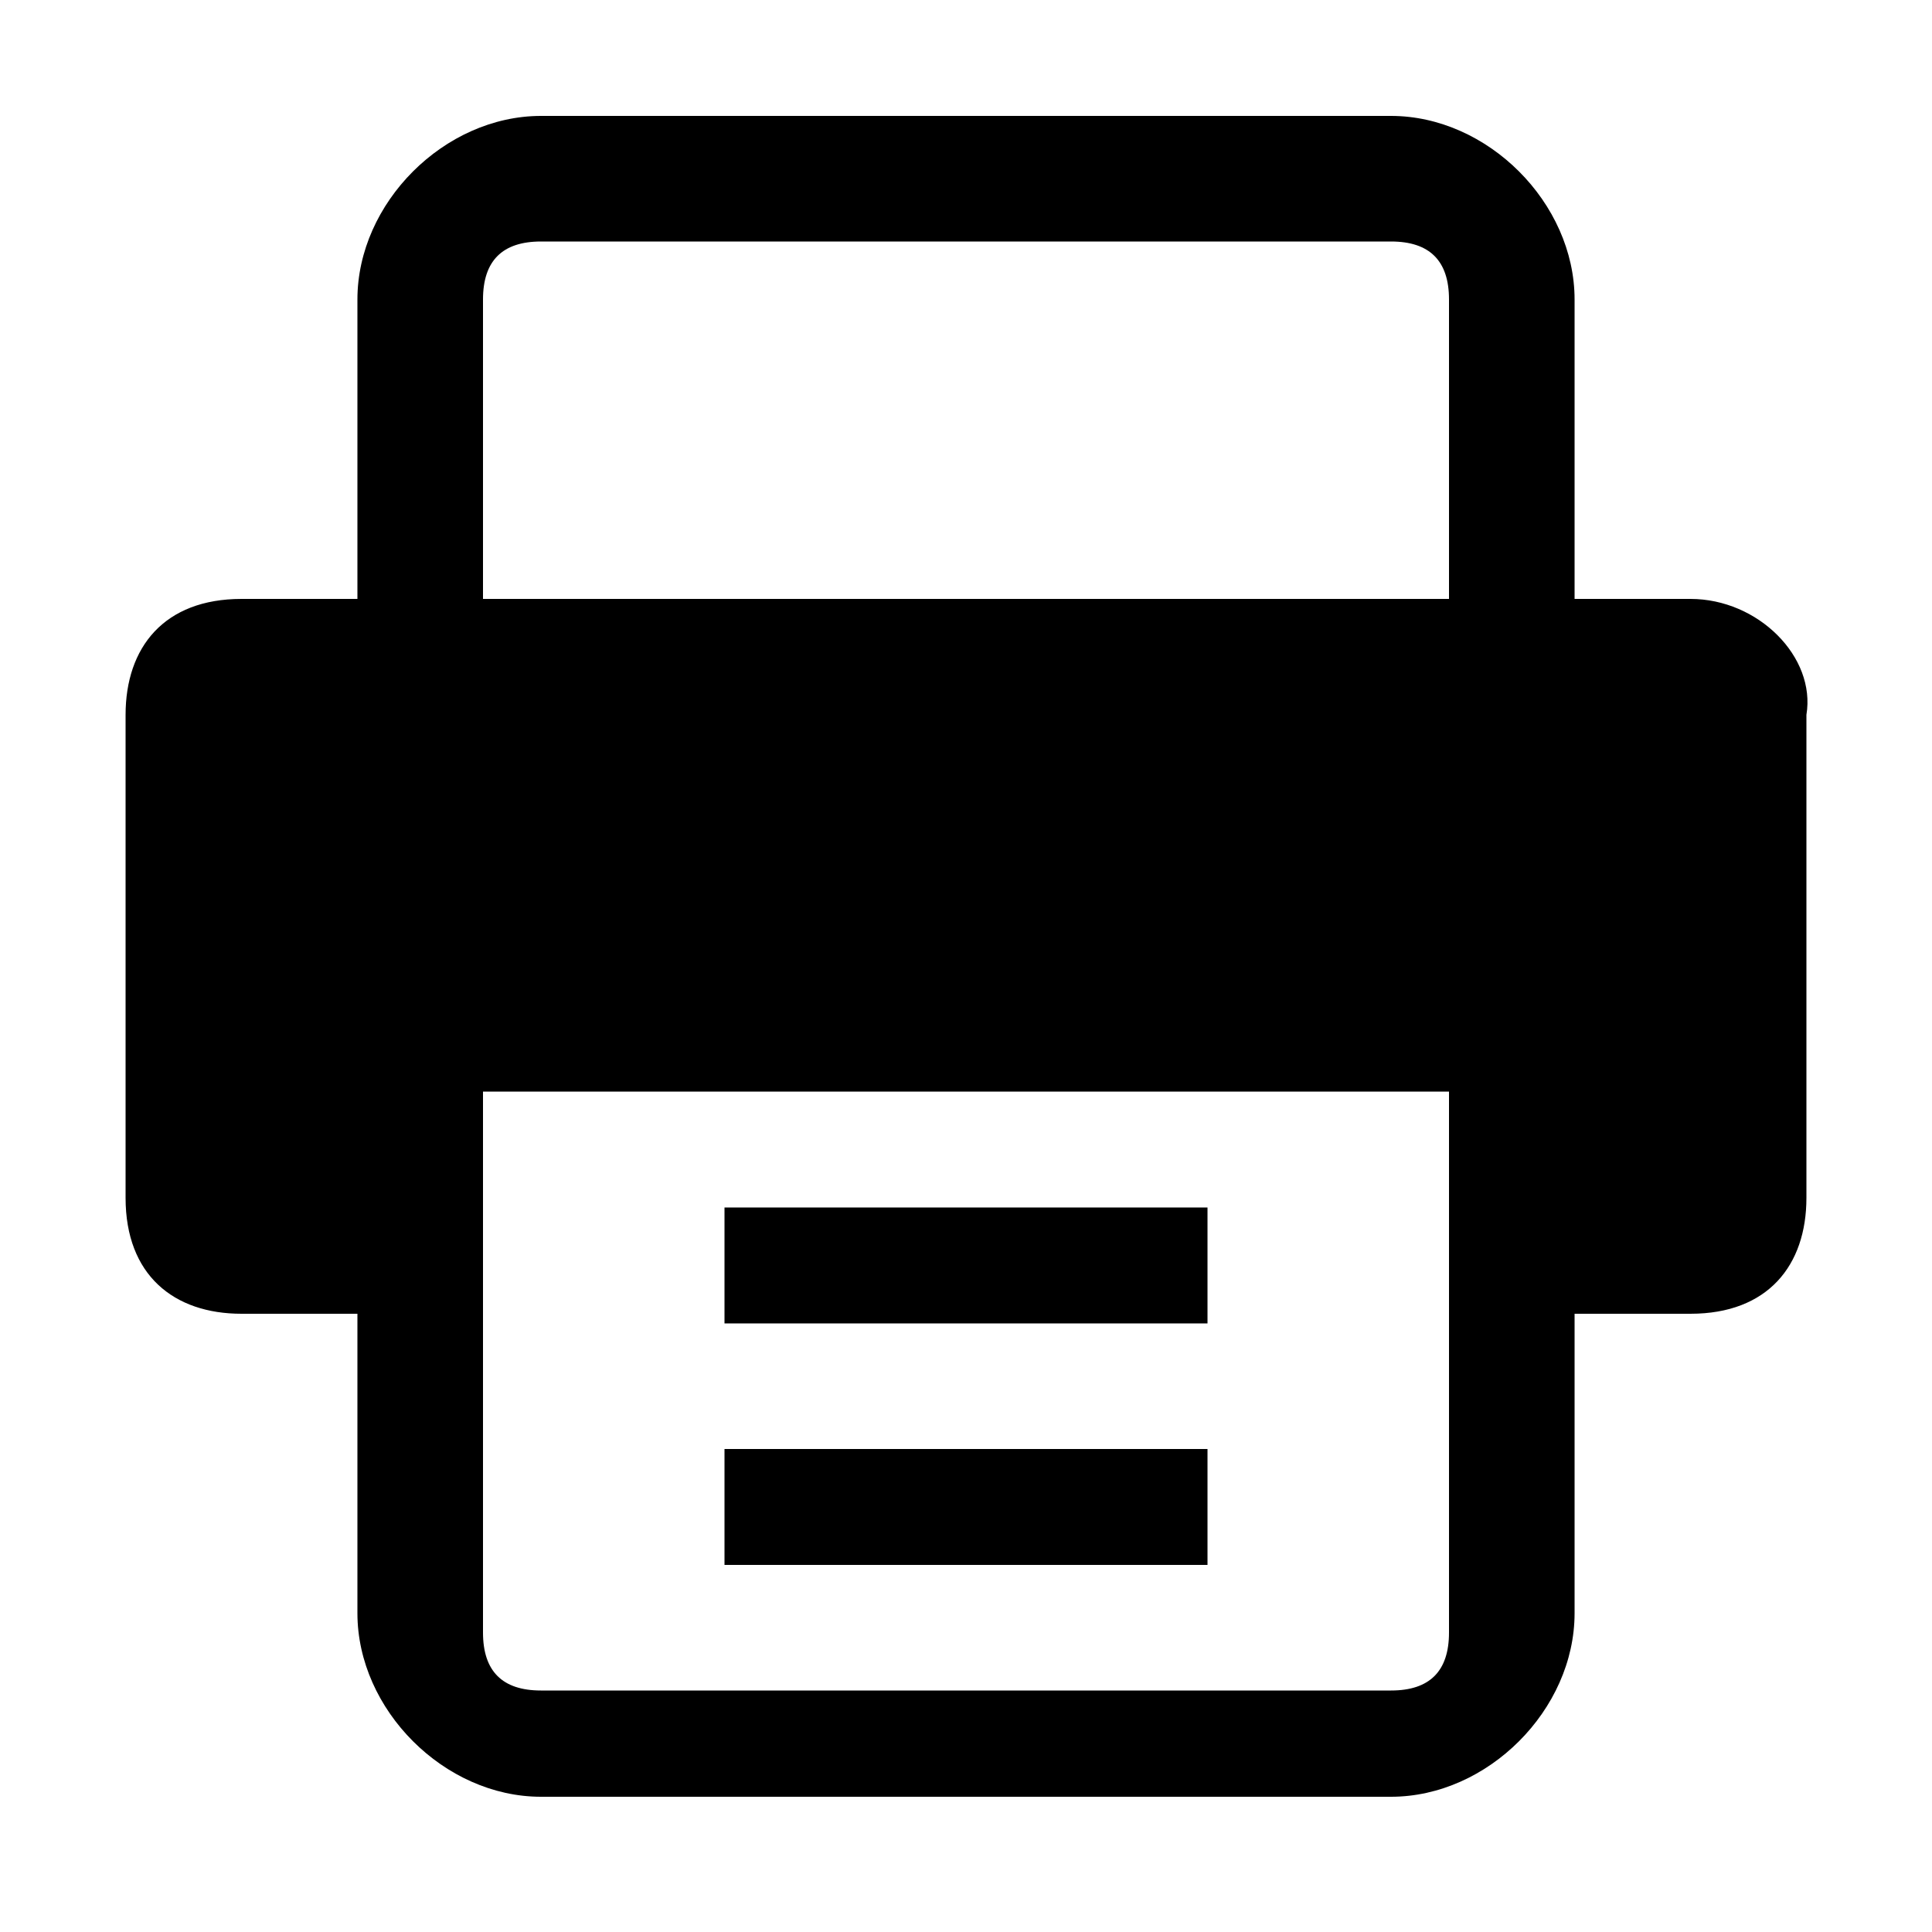
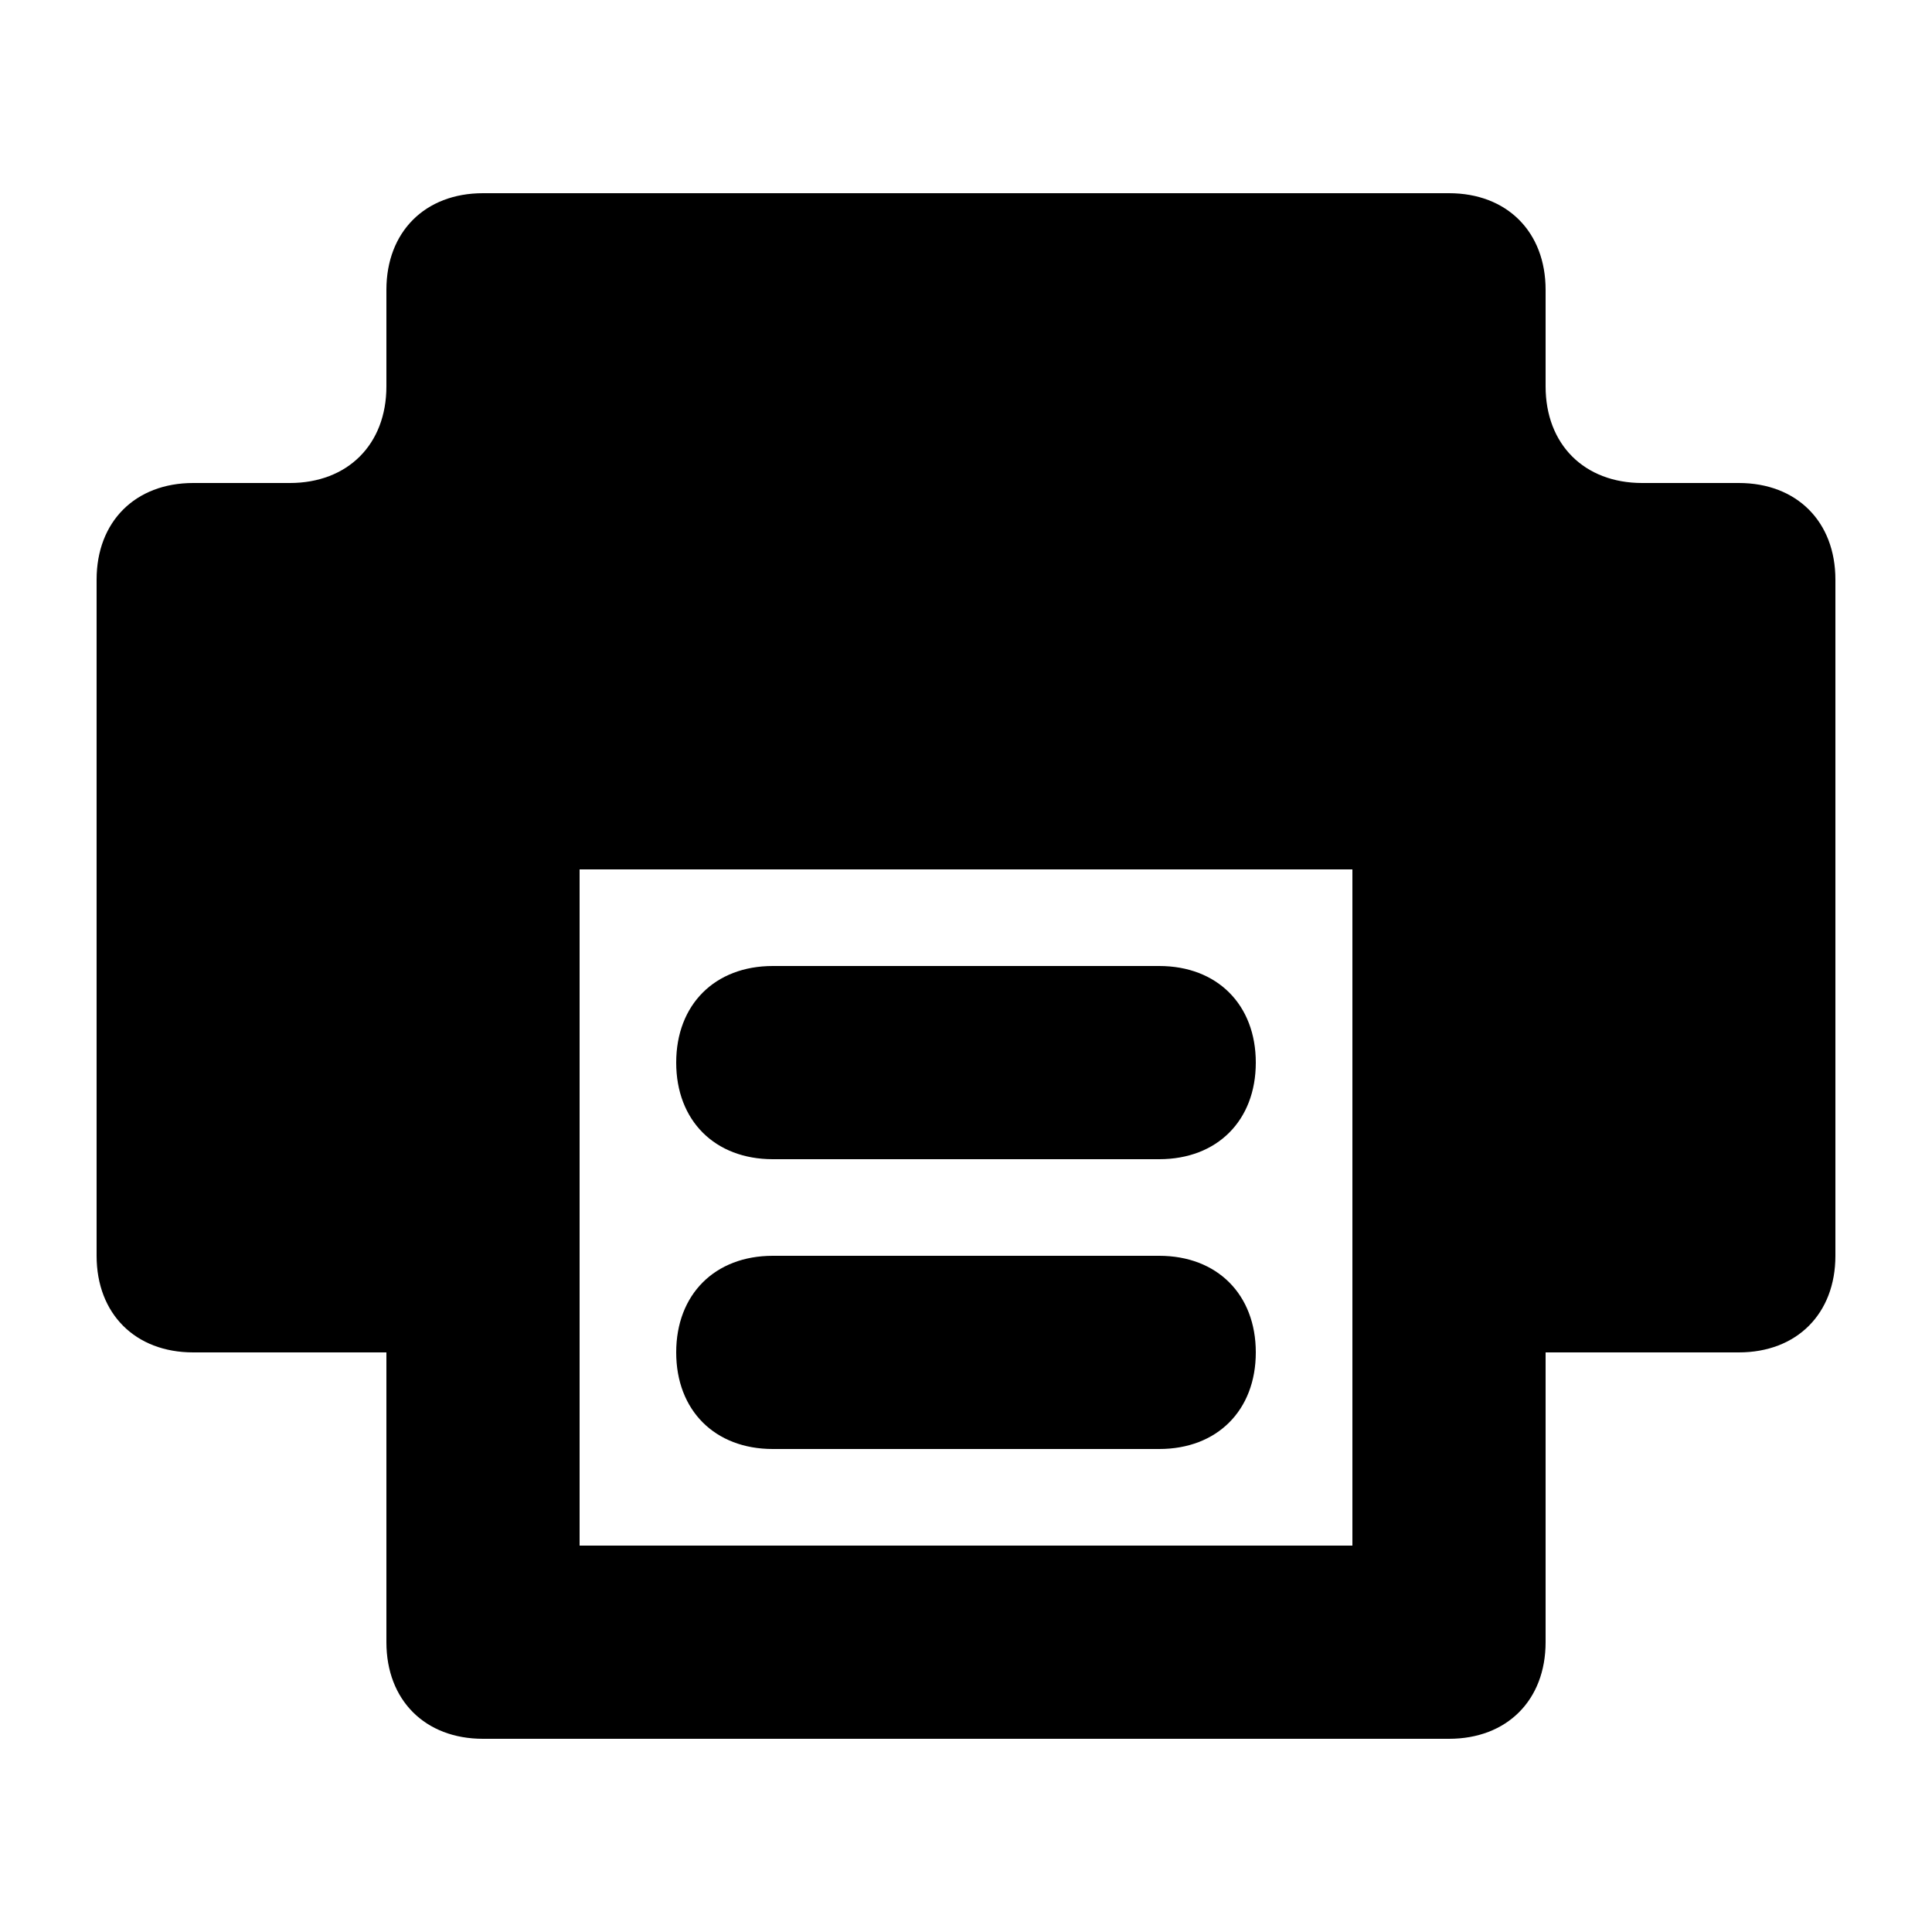
<svg xmlns="http://www.w3.org/2000/svg" version="1.1" id="Layer_1" x="0px" y="0px" viewBox="0 0 20 20" style="enable-background:new 0 0 20 20;" xml:space="preserve">
-   <g>
-     <path d="M17.5,6.2h-1.2V3.1c0-1-0.9-1.9-1.9-1.9H5.6c-1,0-1.9,0.9-1.9,1.9v3.1H2.5c-0.8,0-1.2,0.5-1.2,1.2v5c0,0.8,0.5,1.2,1.2,1.2   h1.2v3.1c0,1,0.9,1.9,1.9,1.9h8.8c1,0,1.9-0.9,1.9-1.9v-3.1h1.2c0.8,0,1.2-0.5,1.2-1.2v-5C18.8,6.8,18.2,6.2,17.5,6.2z M15,16.9   c0,0.4-0.2,0.6-0.6,0.6H5.6c-0.4,0-0.6-0.2-0.6-0.6v-5.6h10V16.9z M15,6.2H5V3.1c0-0.4,0.2-0.6,0.6-0.6h8.8c0.4,0,0.6,0.2,0.6,0.6   V6.2z" />
-     <rect x="7.5" y="12.5" width="5" height="1.2" />
-     <rect x="7.5" y="15" width="5" height="1.2" />
-   </g>
+   <style type="text/css">
+ 	.st0{fill-rule:evenodd;clip-rule:evenodd;}
+ </style>
+   <path d="M7,11c0-0.6,0.4-1,1-1h4c0.6,0,1,0.4,1,1s-0.4,1-1,1H8C7.4,12,7,11.6,7,11z" />
+   <path d="M8,13c-0.6,0-1,0.4-1,1s0.4,1,1,1h4c0.6,0,1-0.4,1-1s-0.4-1-1-1H8z" />
+   <path class="st0" d="M4,3c0-0.6,0.4-1,1-1h10c0.6,0,1,0.4,1,1v1c0,0.6,0.4,1,1,1h1c0.6,0,1,0.4,1,1v7c0,0.6-0.4,1-1,1h-2v3  c0,0.6-0.4,1-1,1H5c-0.6,0-1-0.4-1-1v-3H2c-0.6,0-1-0.4-1-1V6c0-0.6,0.4-1,1-1h1c0.6,0,1-0.4,1-1V3z M14,9H6v7h8V9z" />
</svg>
